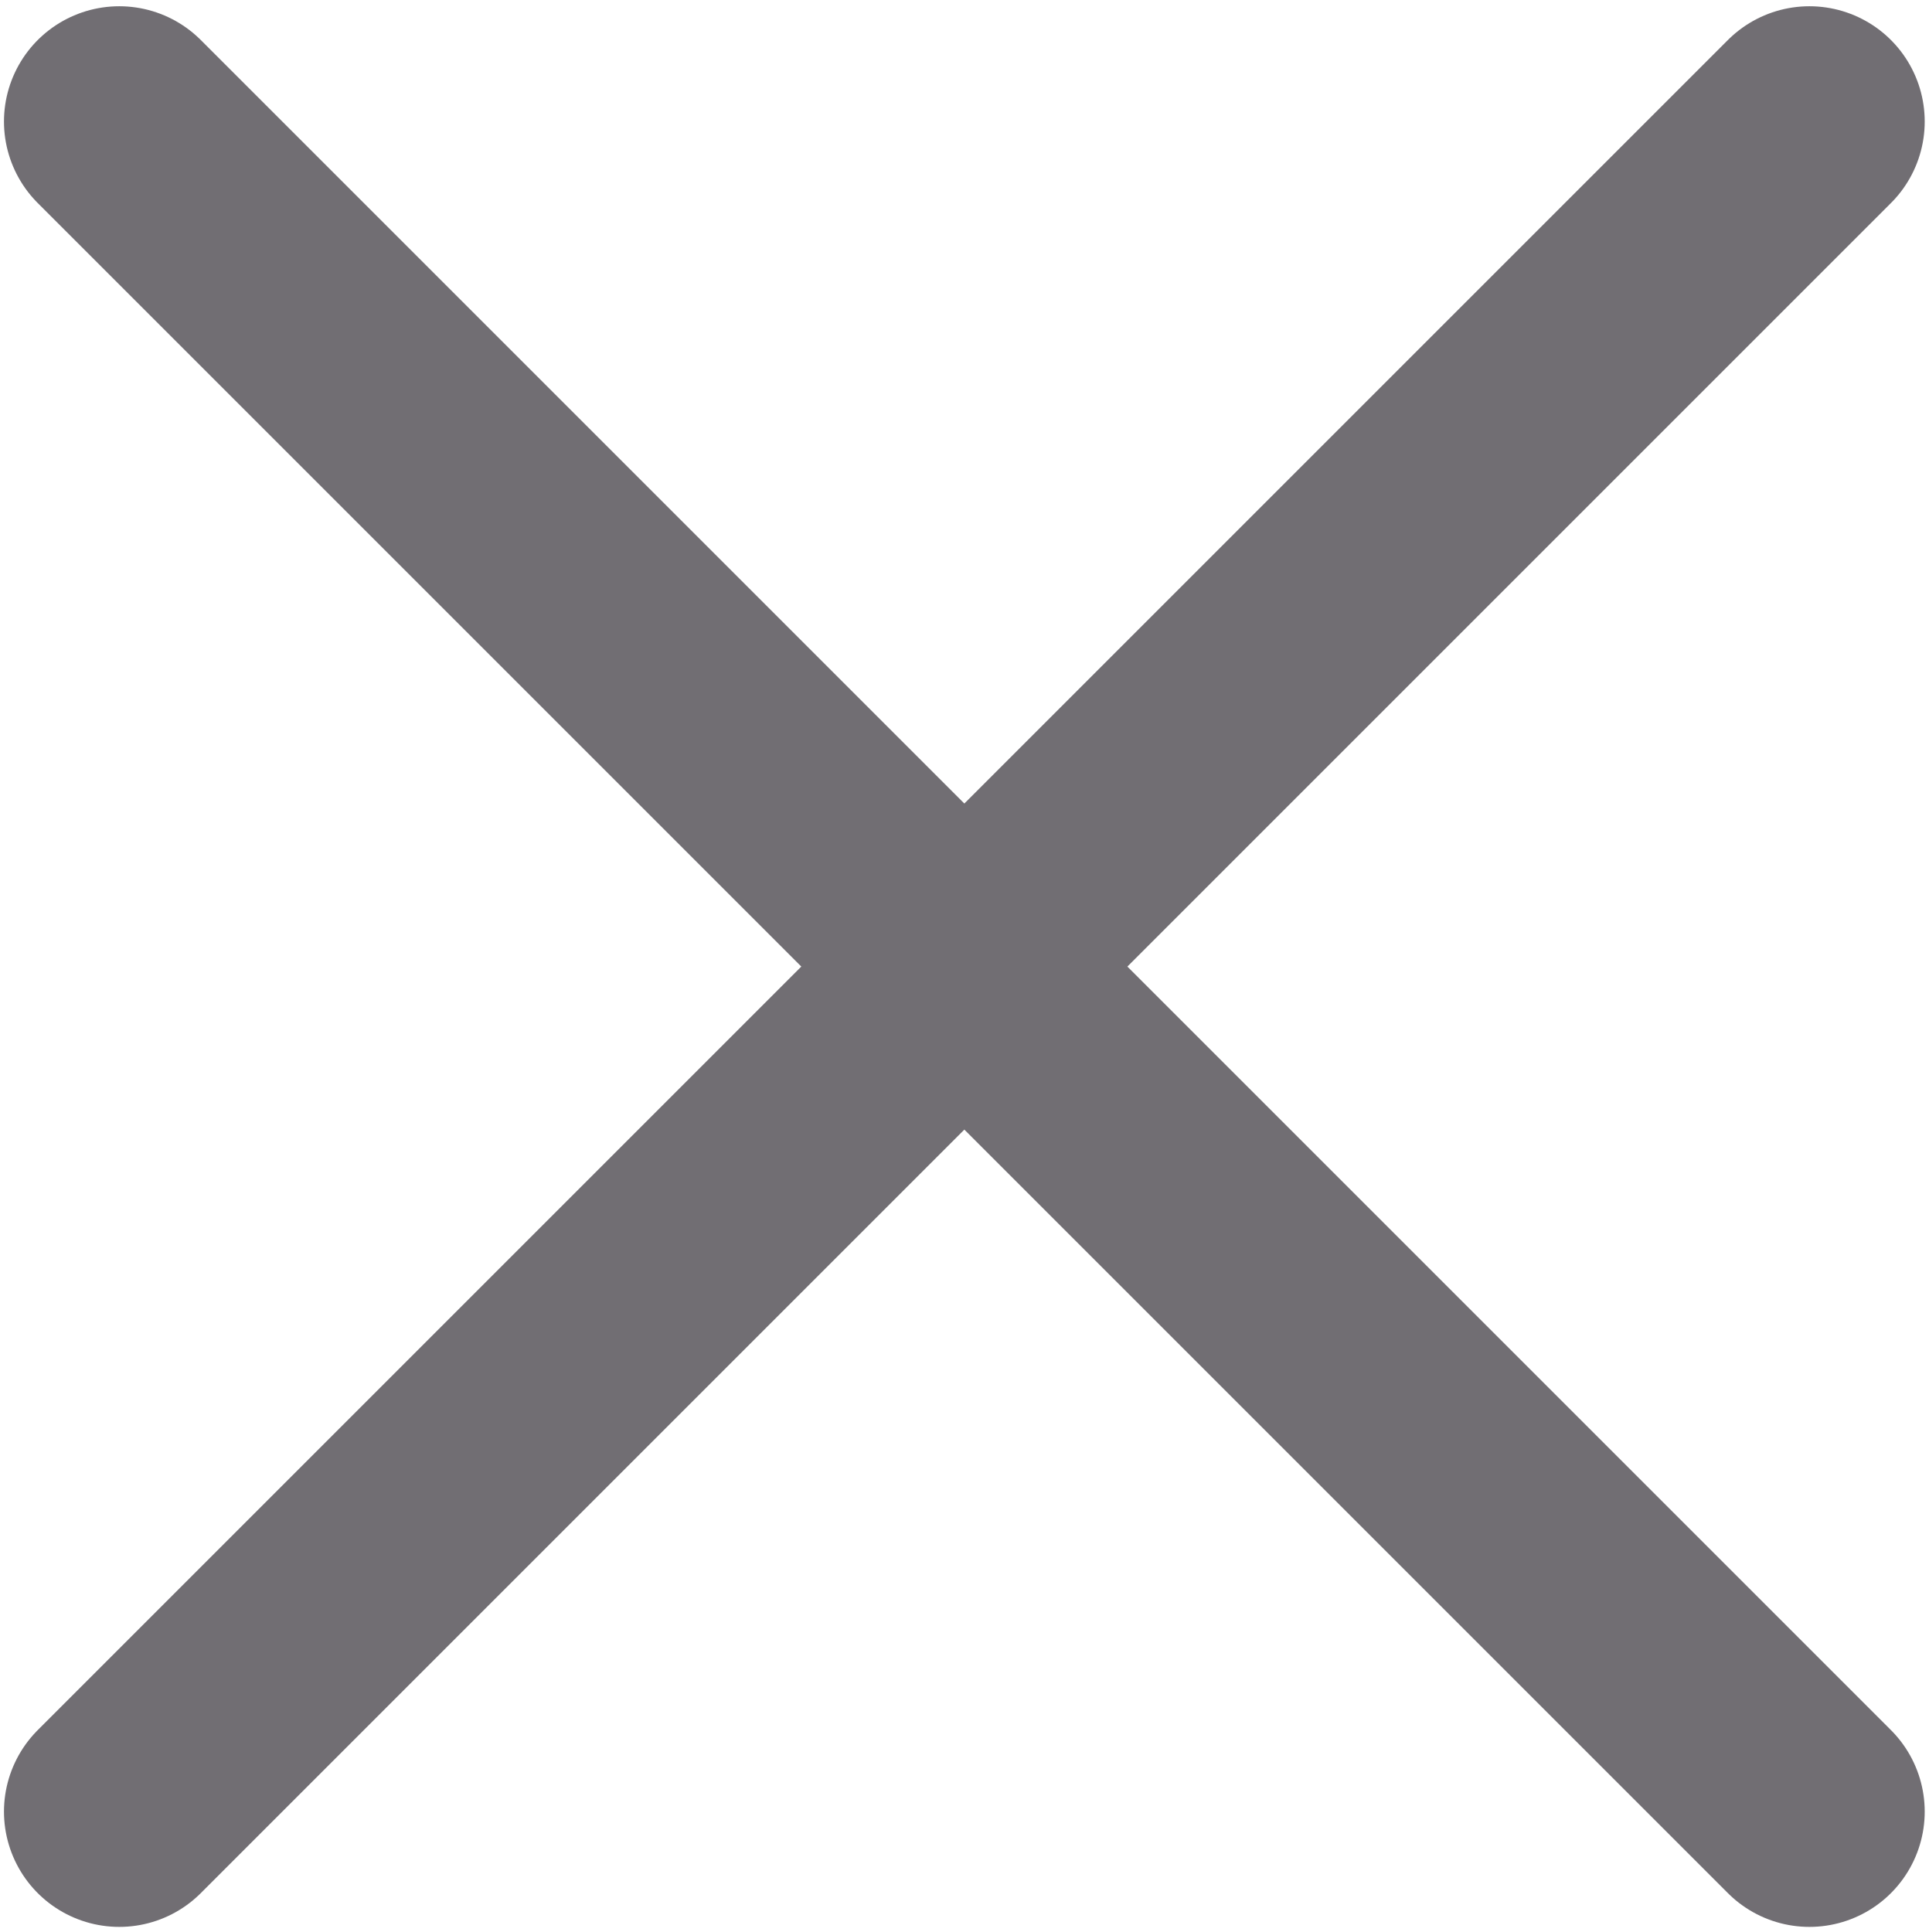
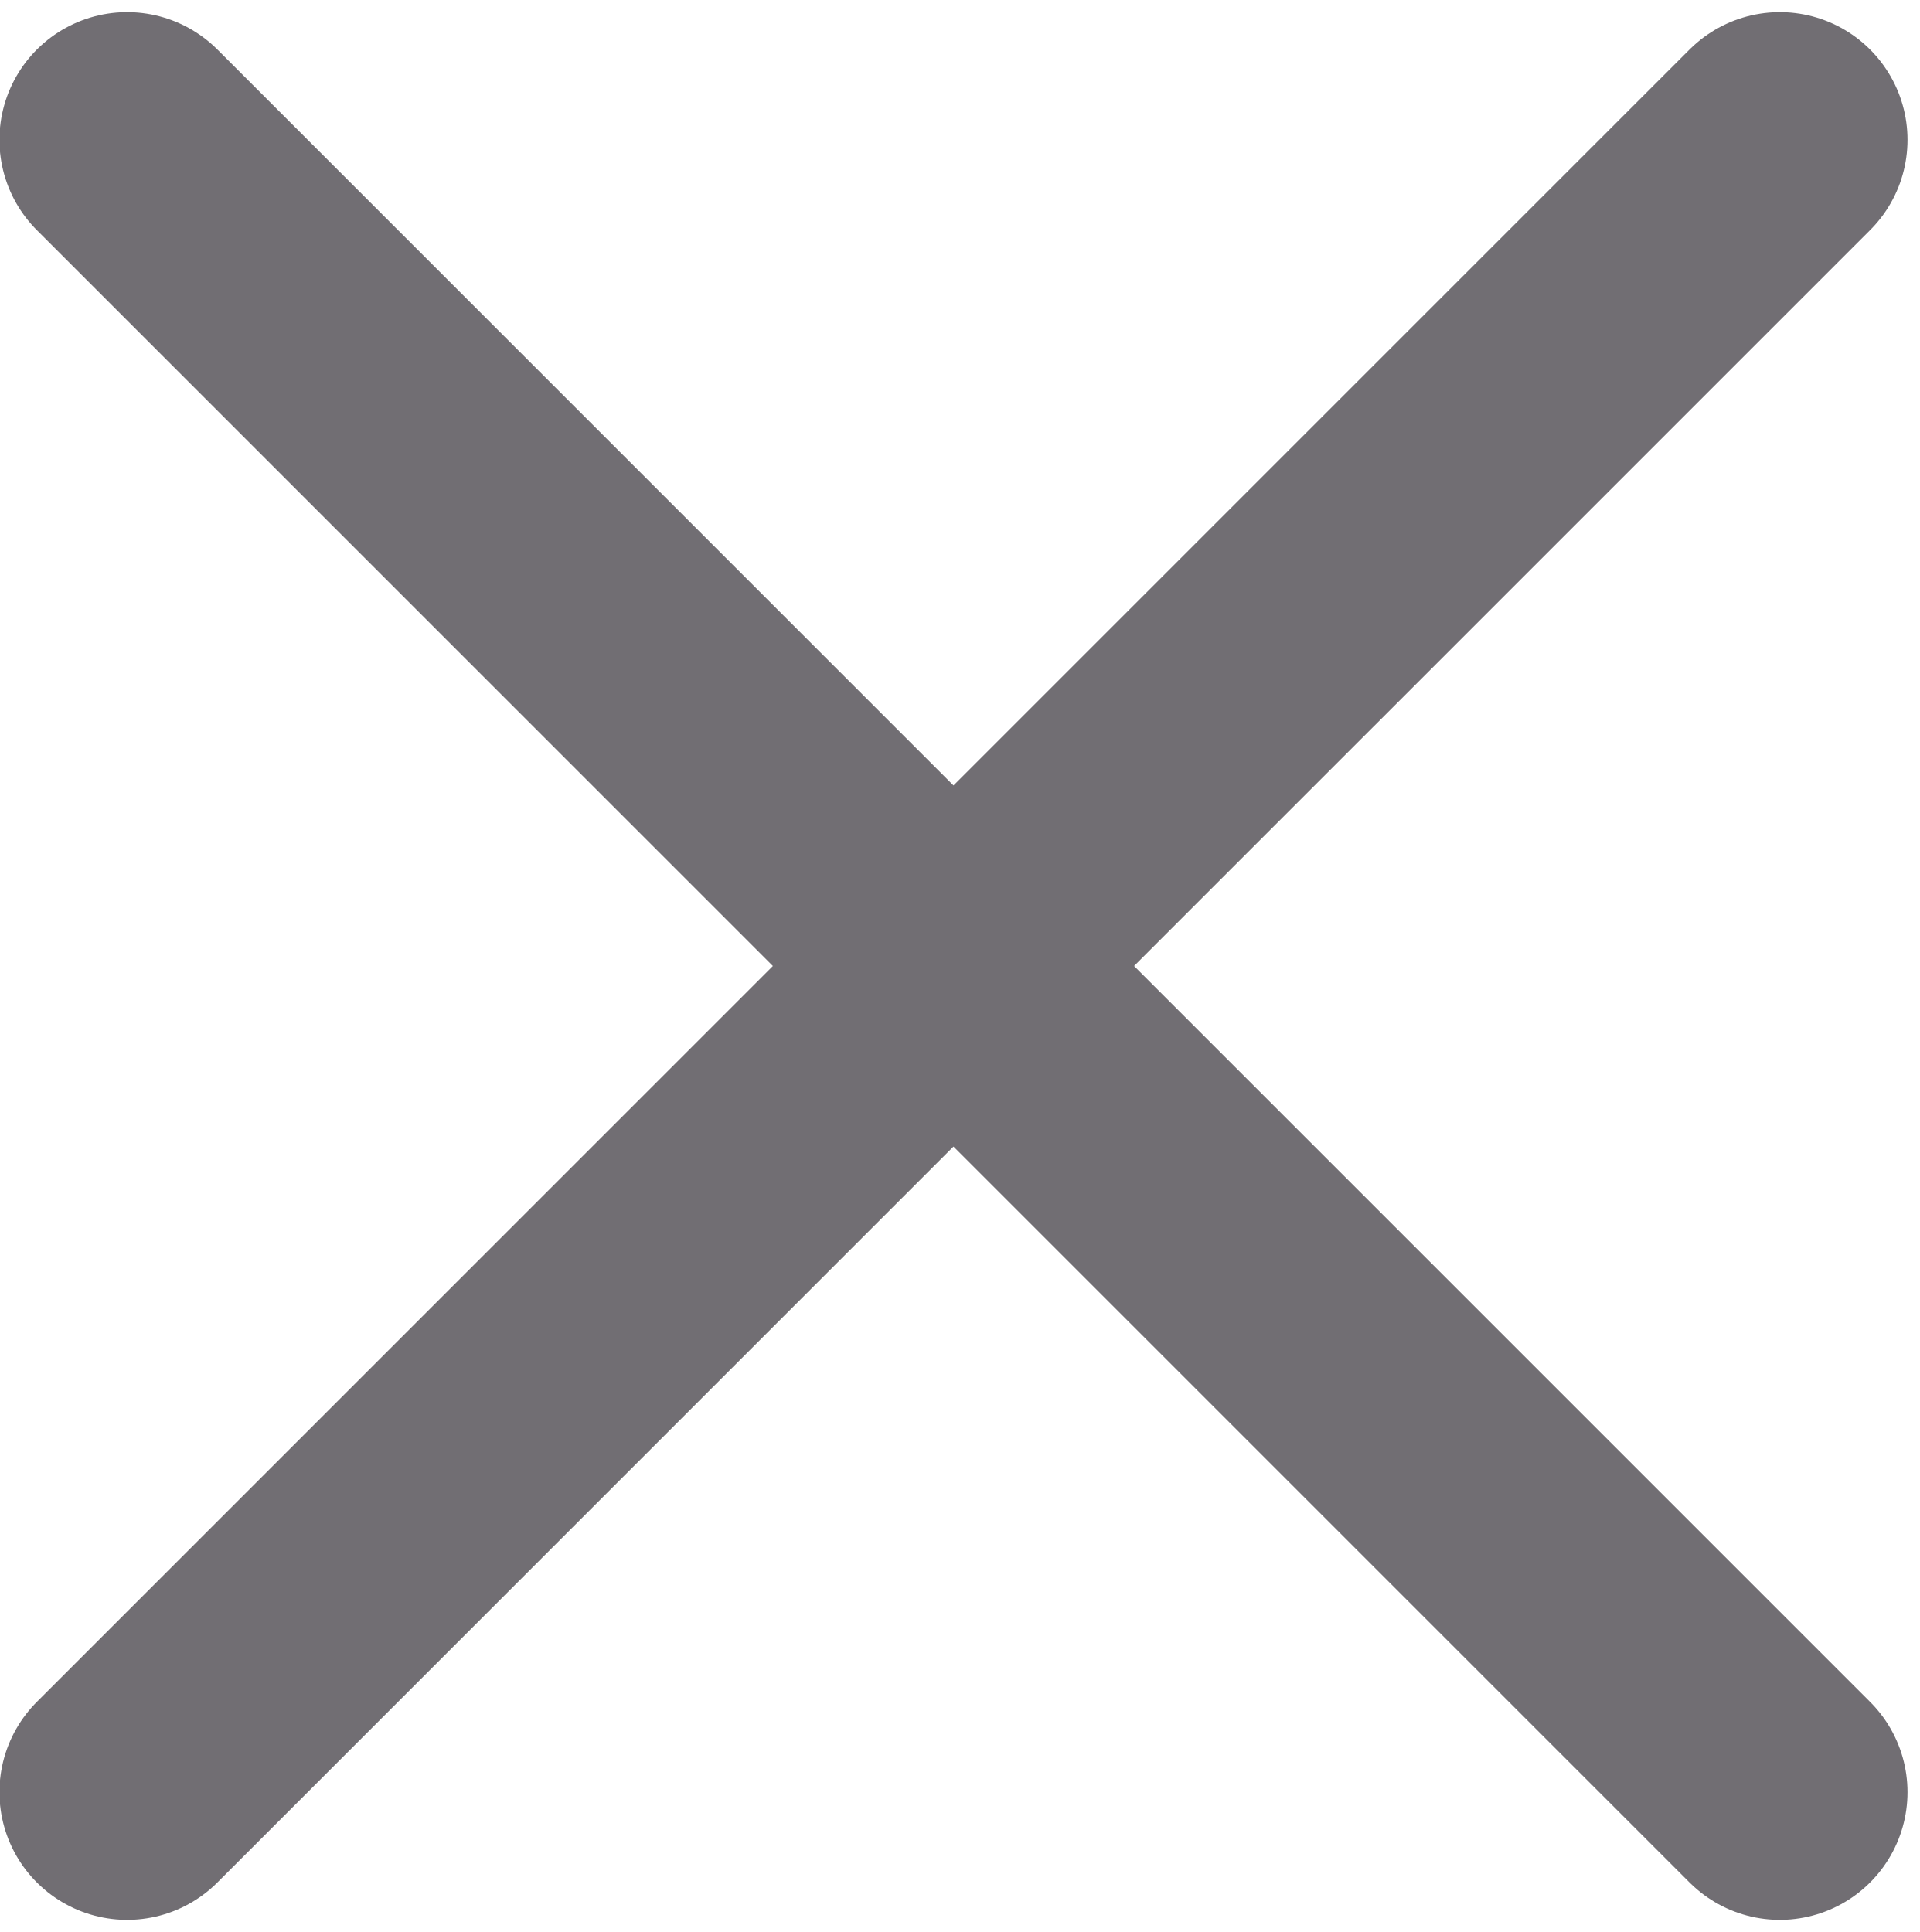
- <svg xmlns="http://www.w3.org/2000/svg" version="1.1" id="Layer_1" x="0px" y="0px" viewBox="0 0 16.98 17.01" style="enable-background:new 0 0 16.98 17.01;" xml:space="preserve">
+ <svg xmlns="http://www.w3.org/2000/svg" version="1.1" id="Layer_1" x="0px" y="0px" viewBox="0 0 15.1 15.2" style="enable-background:new 0 0 15.1 15.2;" xml:space="preserve">
  <style type="text/css">
- 	.st0{fill:none;stroke:#716E73;stroke-width:2.03;stroke-linecap:round;stroke-linejoin:round;stroke-miterlimit:10;}
+ 	.st0{fill:none;stroke:#716E73;stroke-width:2.009;stroke-linecap:round;stroke-linejoin:round;stroke-miterlimit:10;}
</style>
  <g>
-     <line class="st0" x1="15.93" y1="1.07" x2="1.05" y2="15.95" />
-     <line class="st0" x1="15.93" y1="15.95" x2="1.05" y2="1.07" />
+     <line class="st0" x1="14" y1="1.1" x2="1" y2="14.1" />
+     <line class="st0" x1="14" y1="14.1" x2="1" y2="1.1" />
  </g>
</svg>
